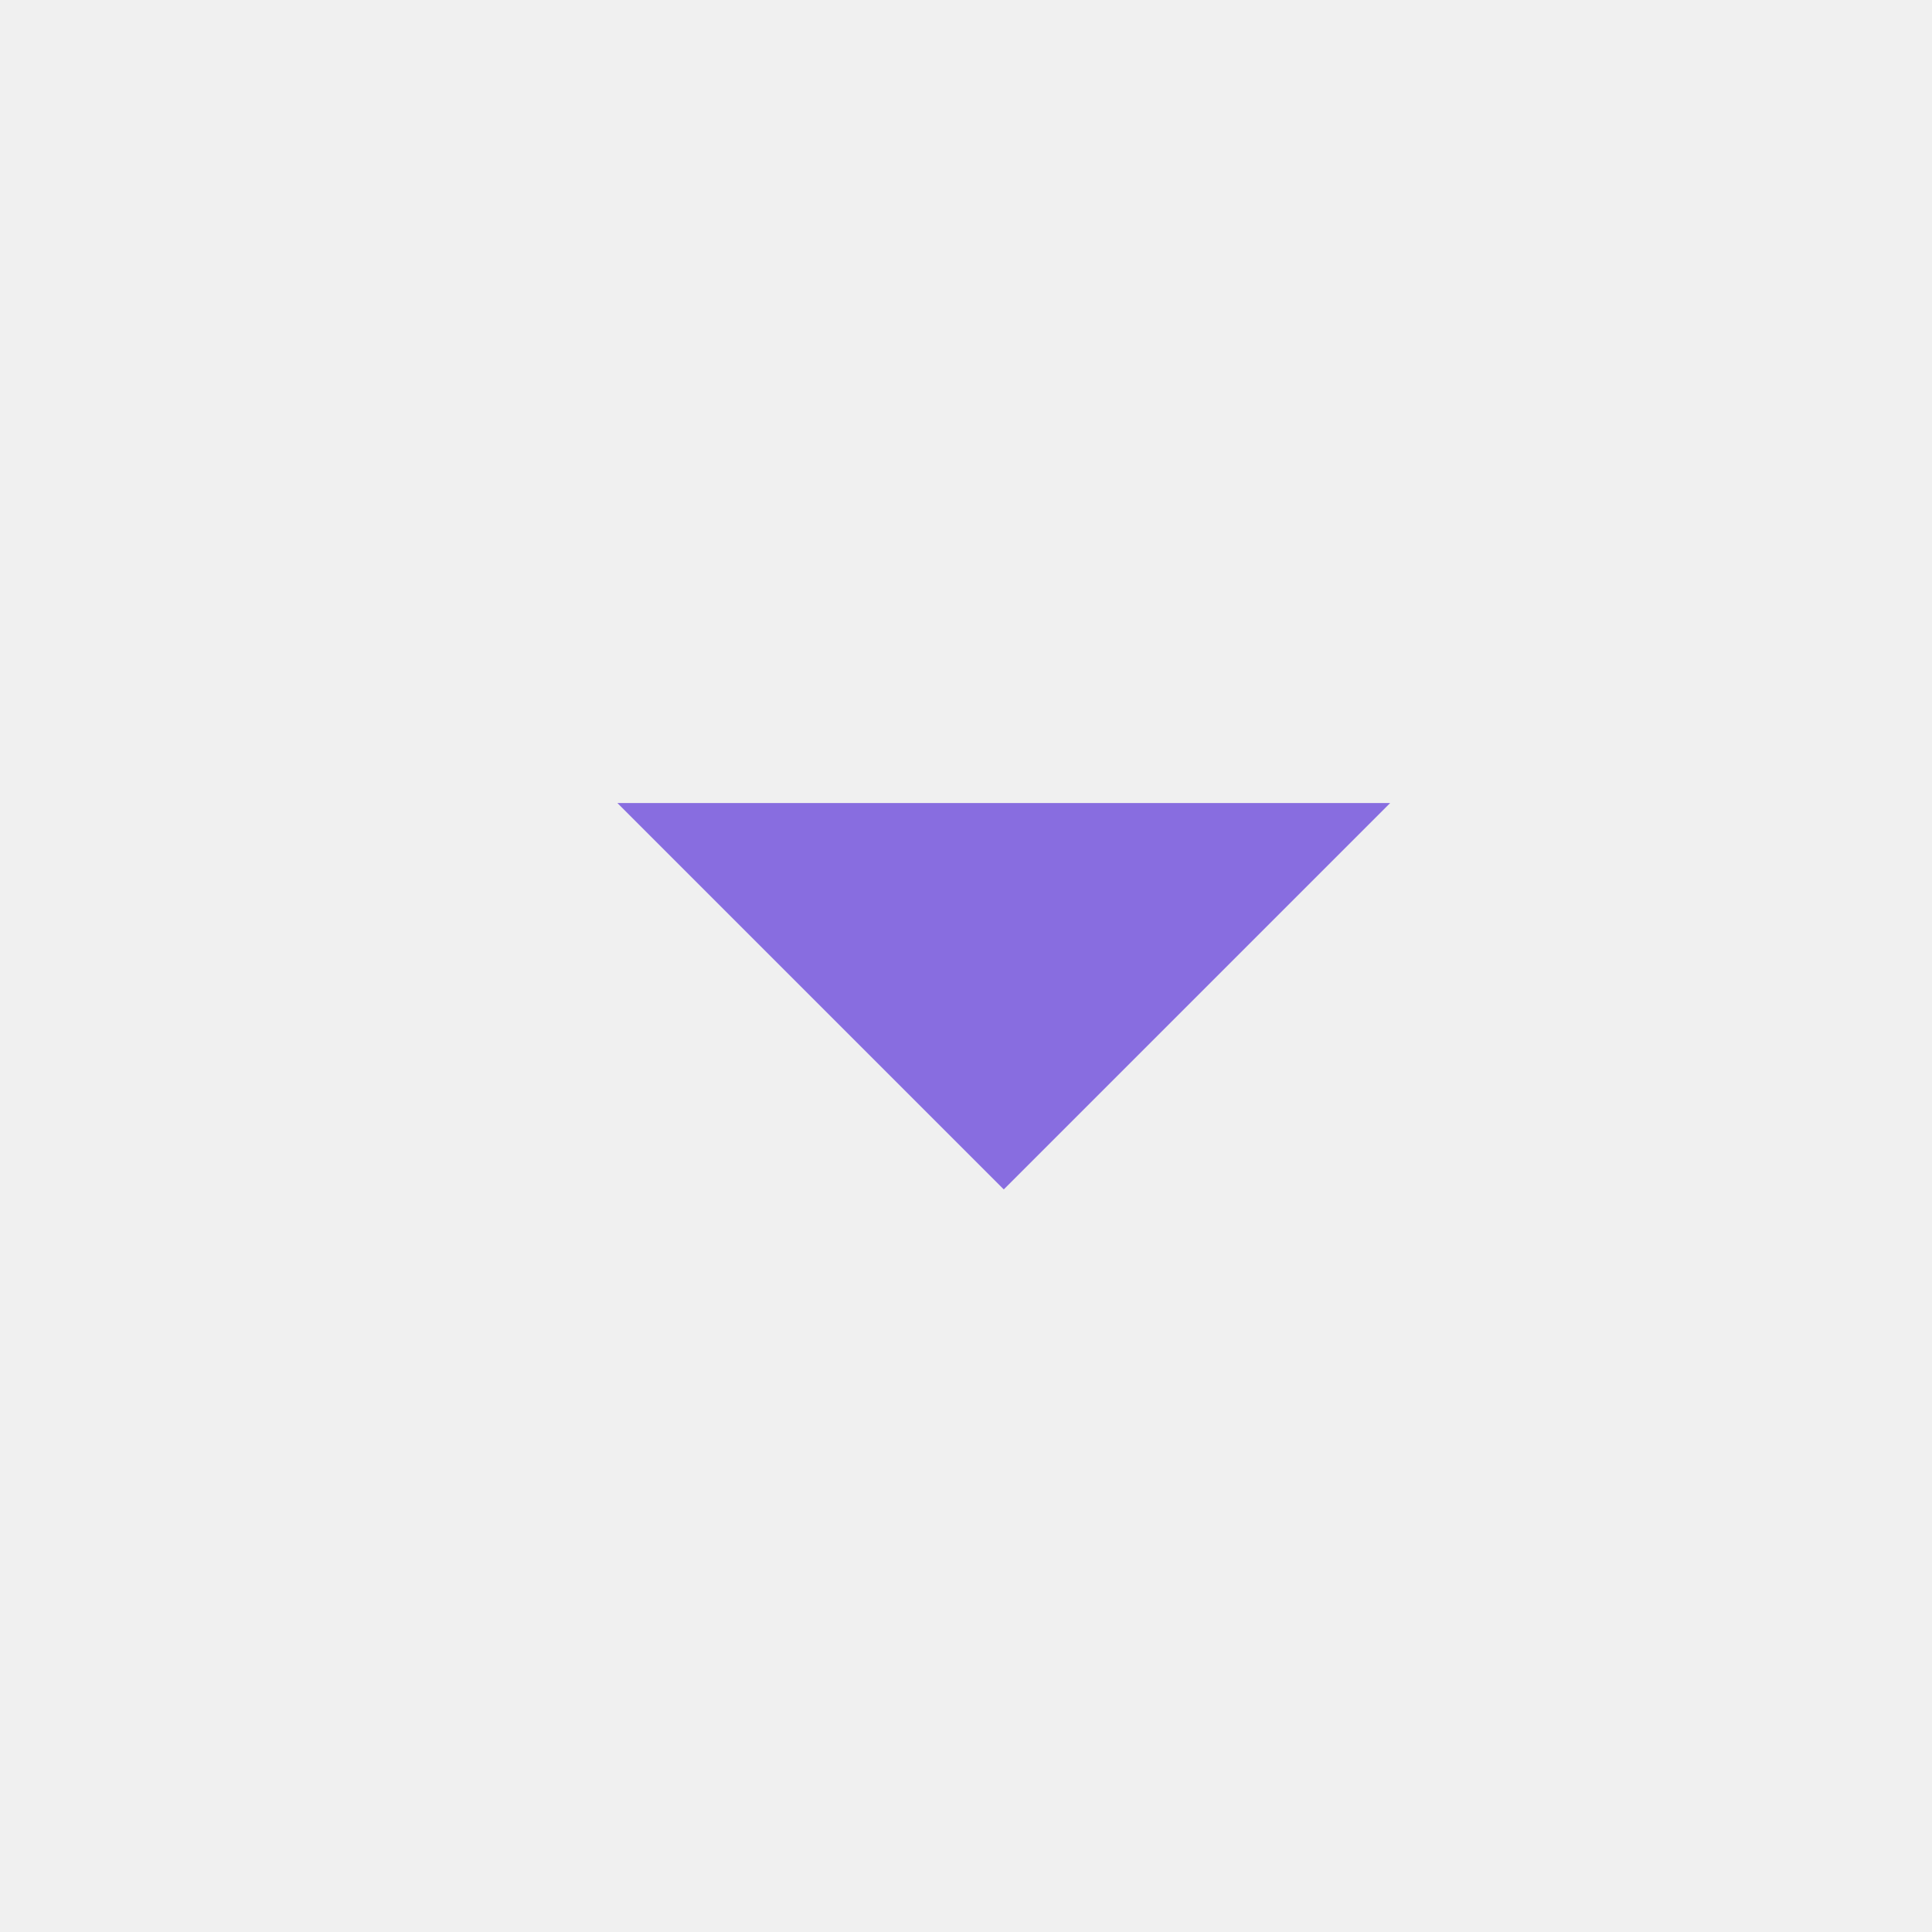
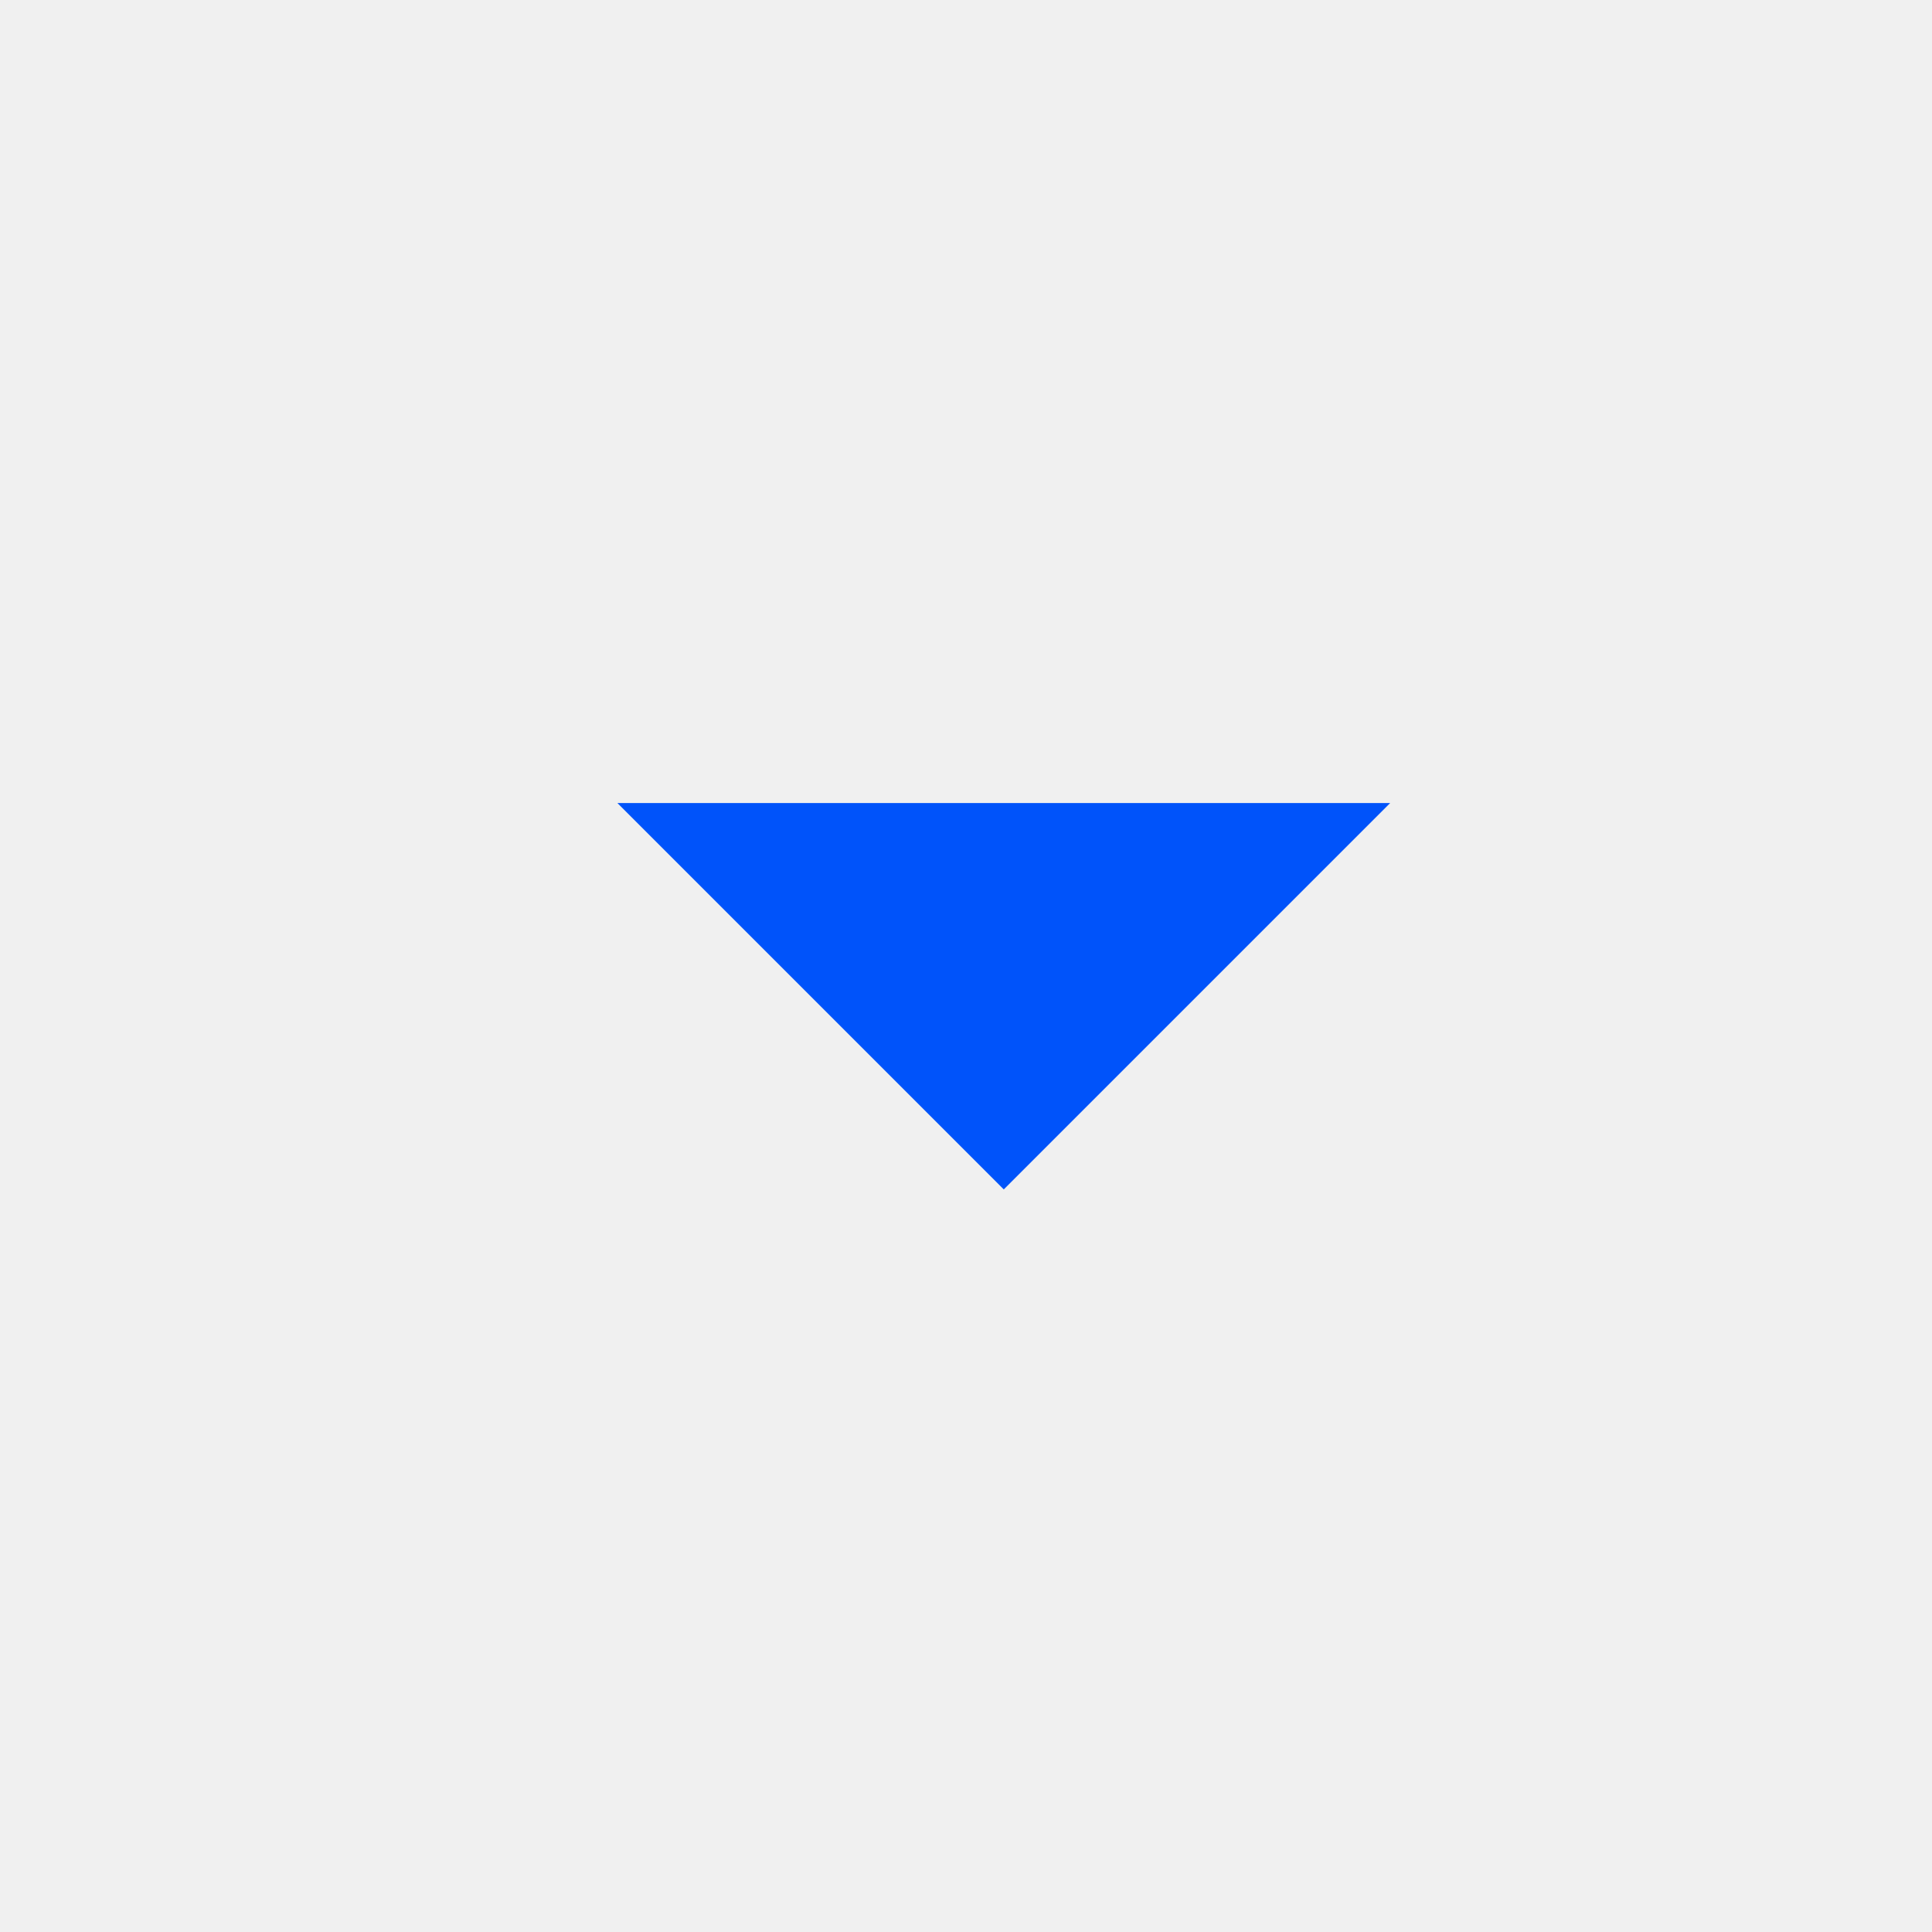
<svg xmlns="http://www.w3.org/2000/svg" width="25" height="25" viewBox="0 0 25 25" fill="none">
  <g clip-path="url(#clip0_5405_16659)">
-     <path d="M7.989 10.391L12.989 15.391L17.989 10.391H7.989Z" fill="#886DE0" />
+     <path d="M7.989 10.391L12.989 15.391L17.989 10.391H7.989Z" fill="#0053fa" />
  </g>
  <defs>
    <clipPath id="clip0_5405_16659">
      <rect width="24" height="24" fill="white" transform="translate(0.98877 0.390625)" />
    </clipPath>
  </defs>
</svg>
